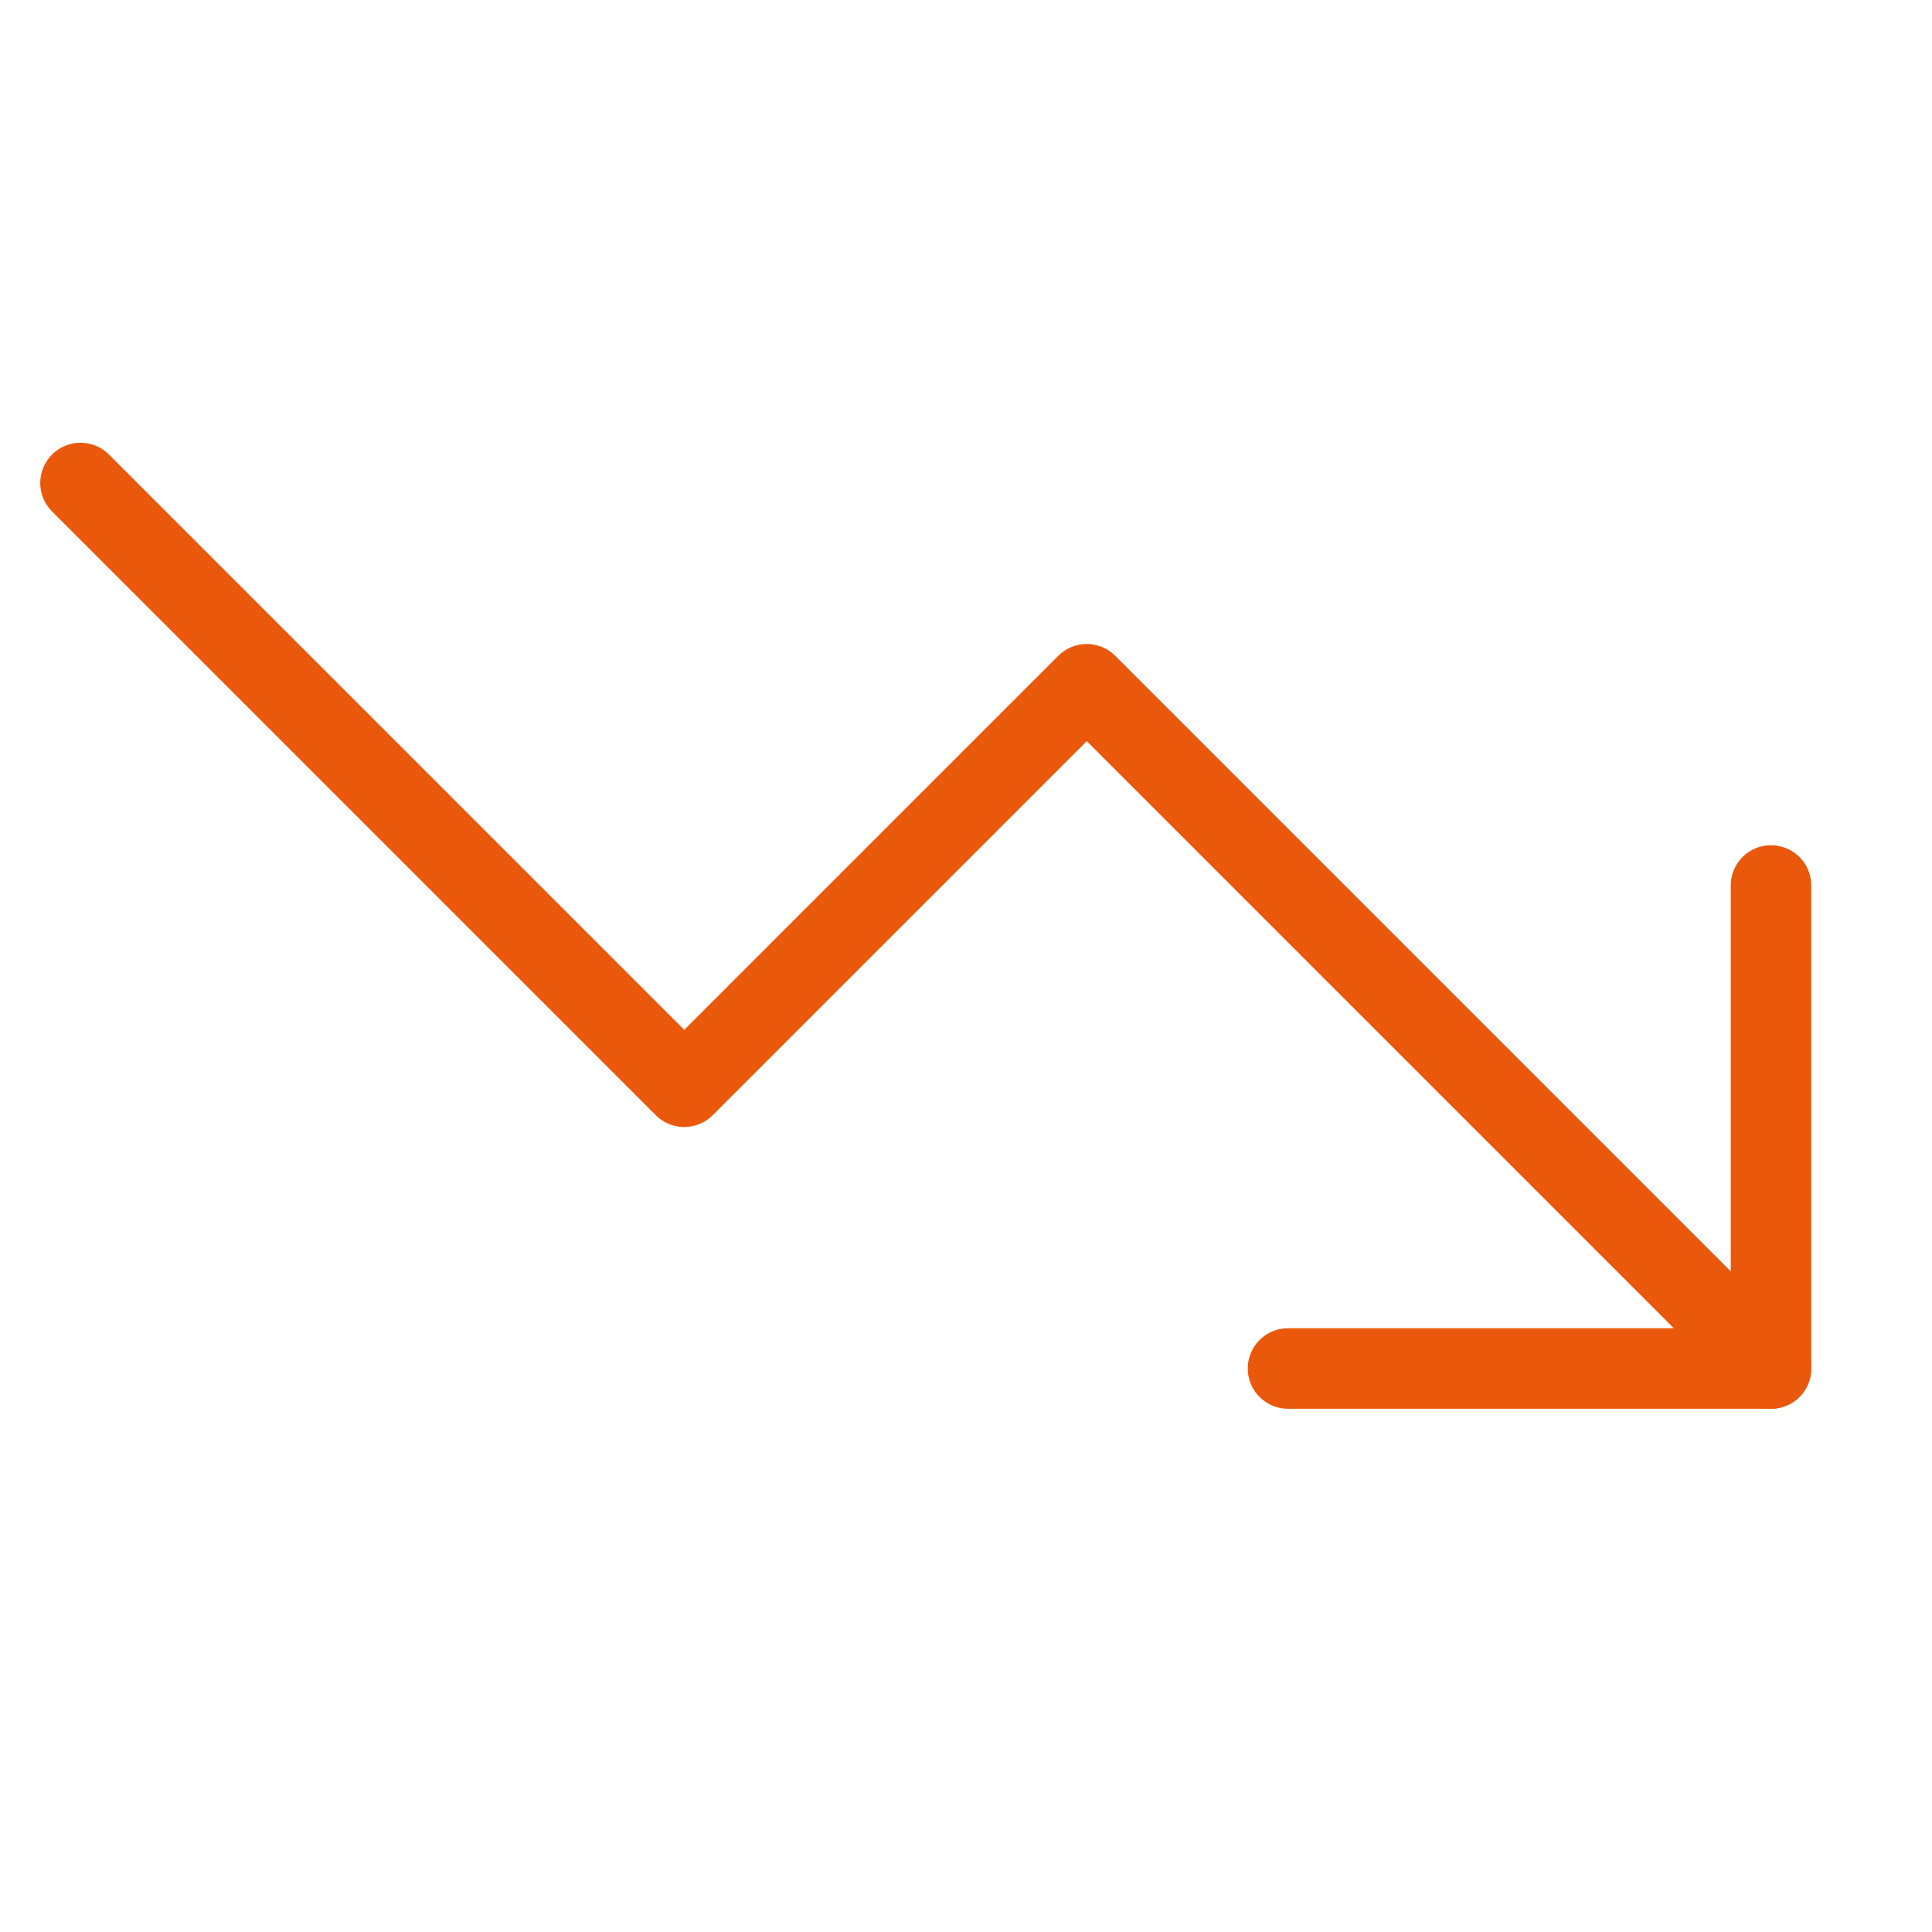
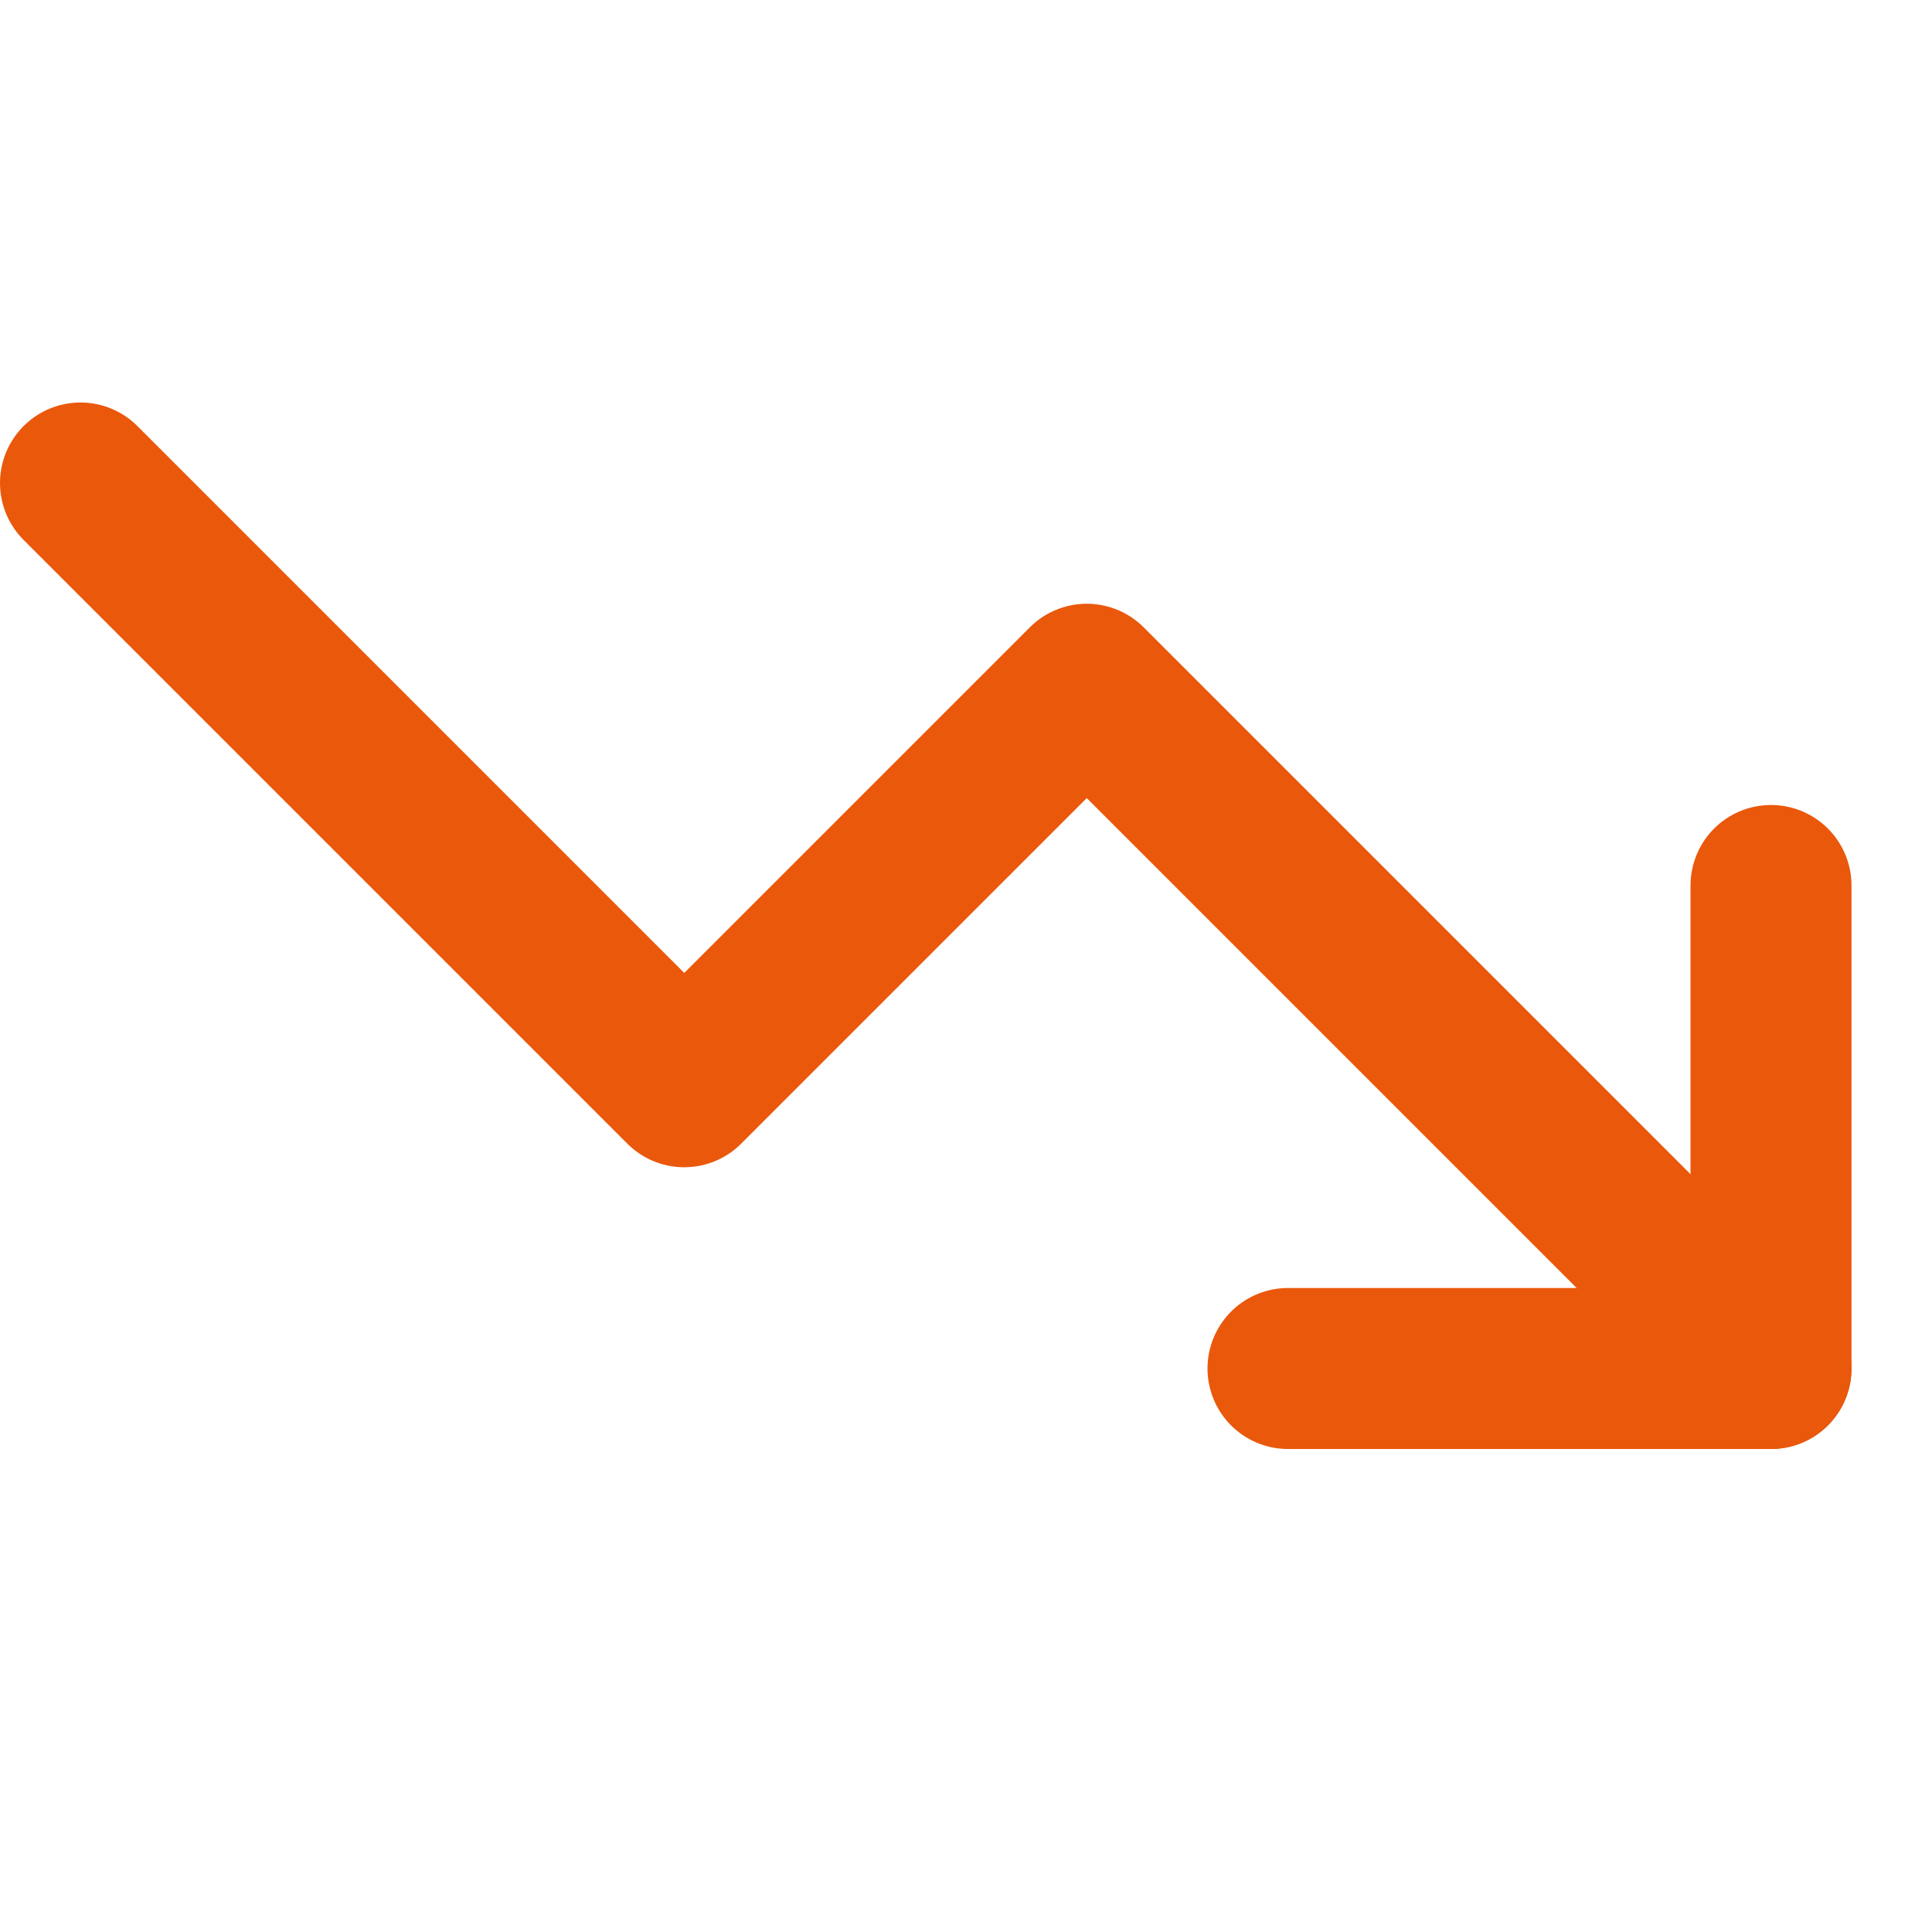
- <svg xmlns="http://www.w3.org/2000/svg" viewBox="0 0 24 24" fill="none" stroke="#EA580C" stroke-width="1.0" stroke-linecap="round" stroke-linejoin="round" width="48" height="48">
+ <svg xmlns="http://www.w3.org/2000/svg" viewBox="0 0 24 24" fill="none" stroke="#EA580C" stroke-width="2" stroke-linecap="round" stroke-linejoin="round" width="48" height="48">
  <path d="m22 17-8.5-8.5-5 5L1 6" />
  <path d="M16 17h6v-6" />
</svg>
